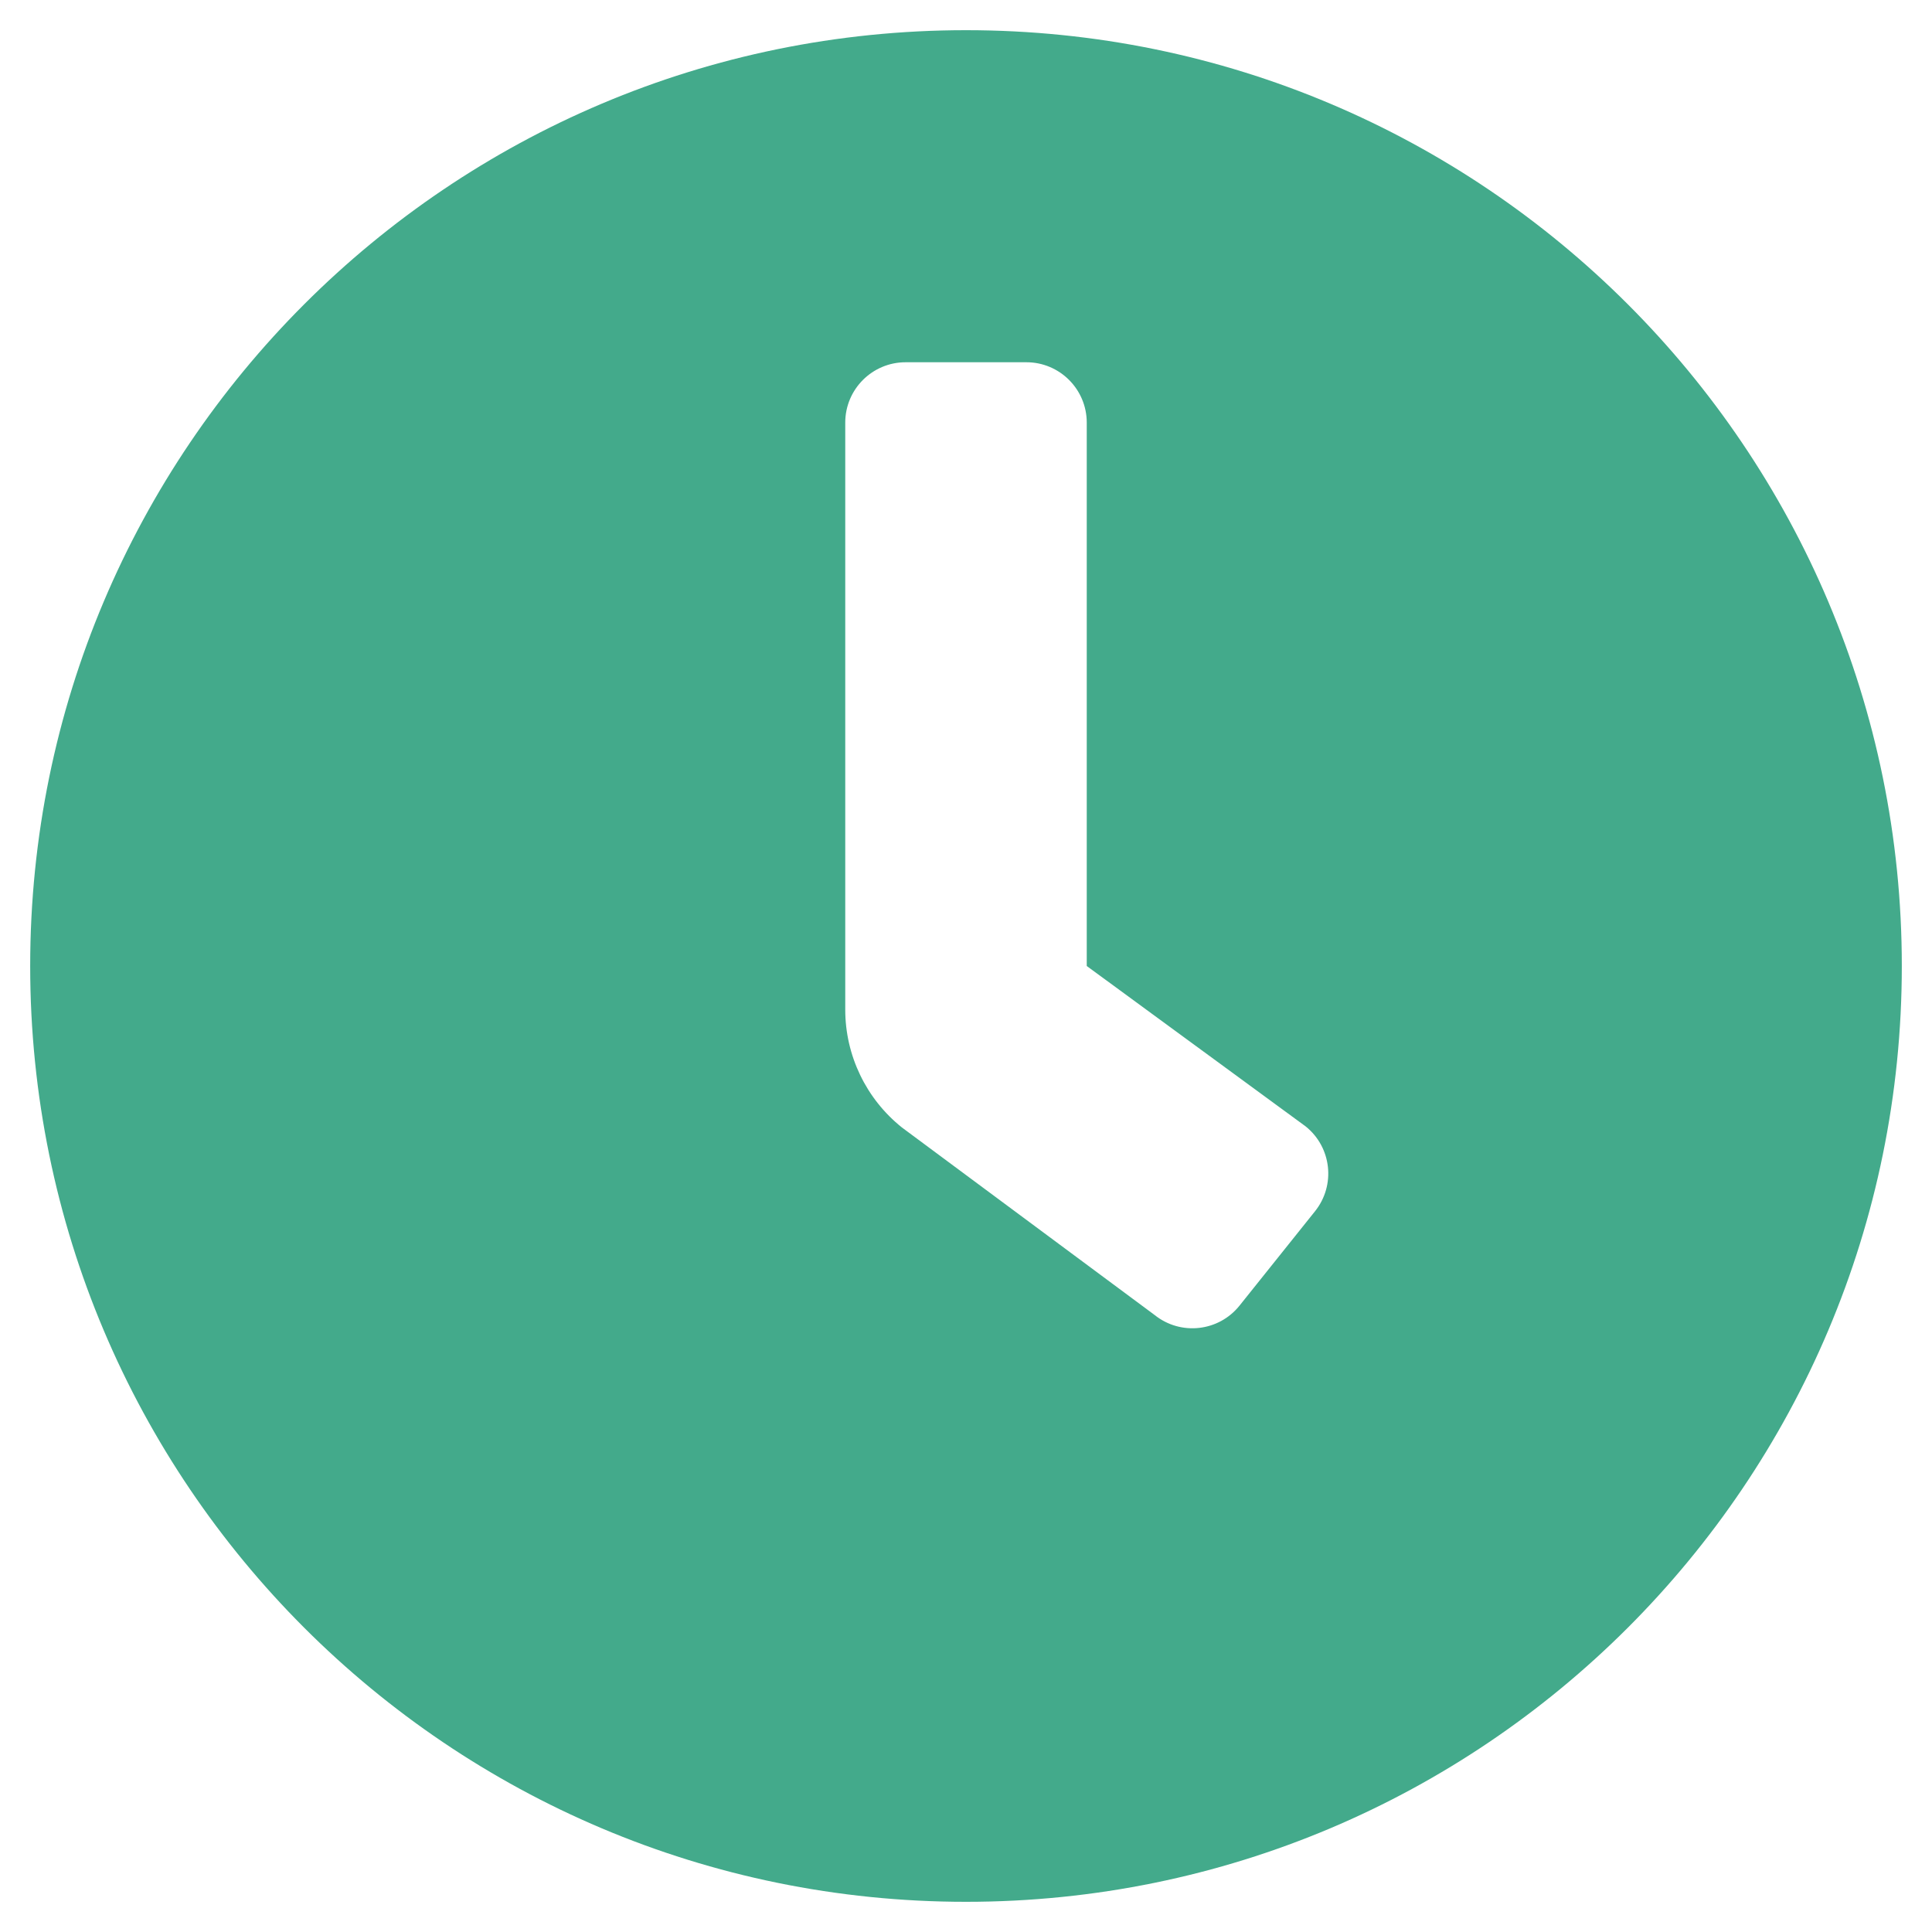
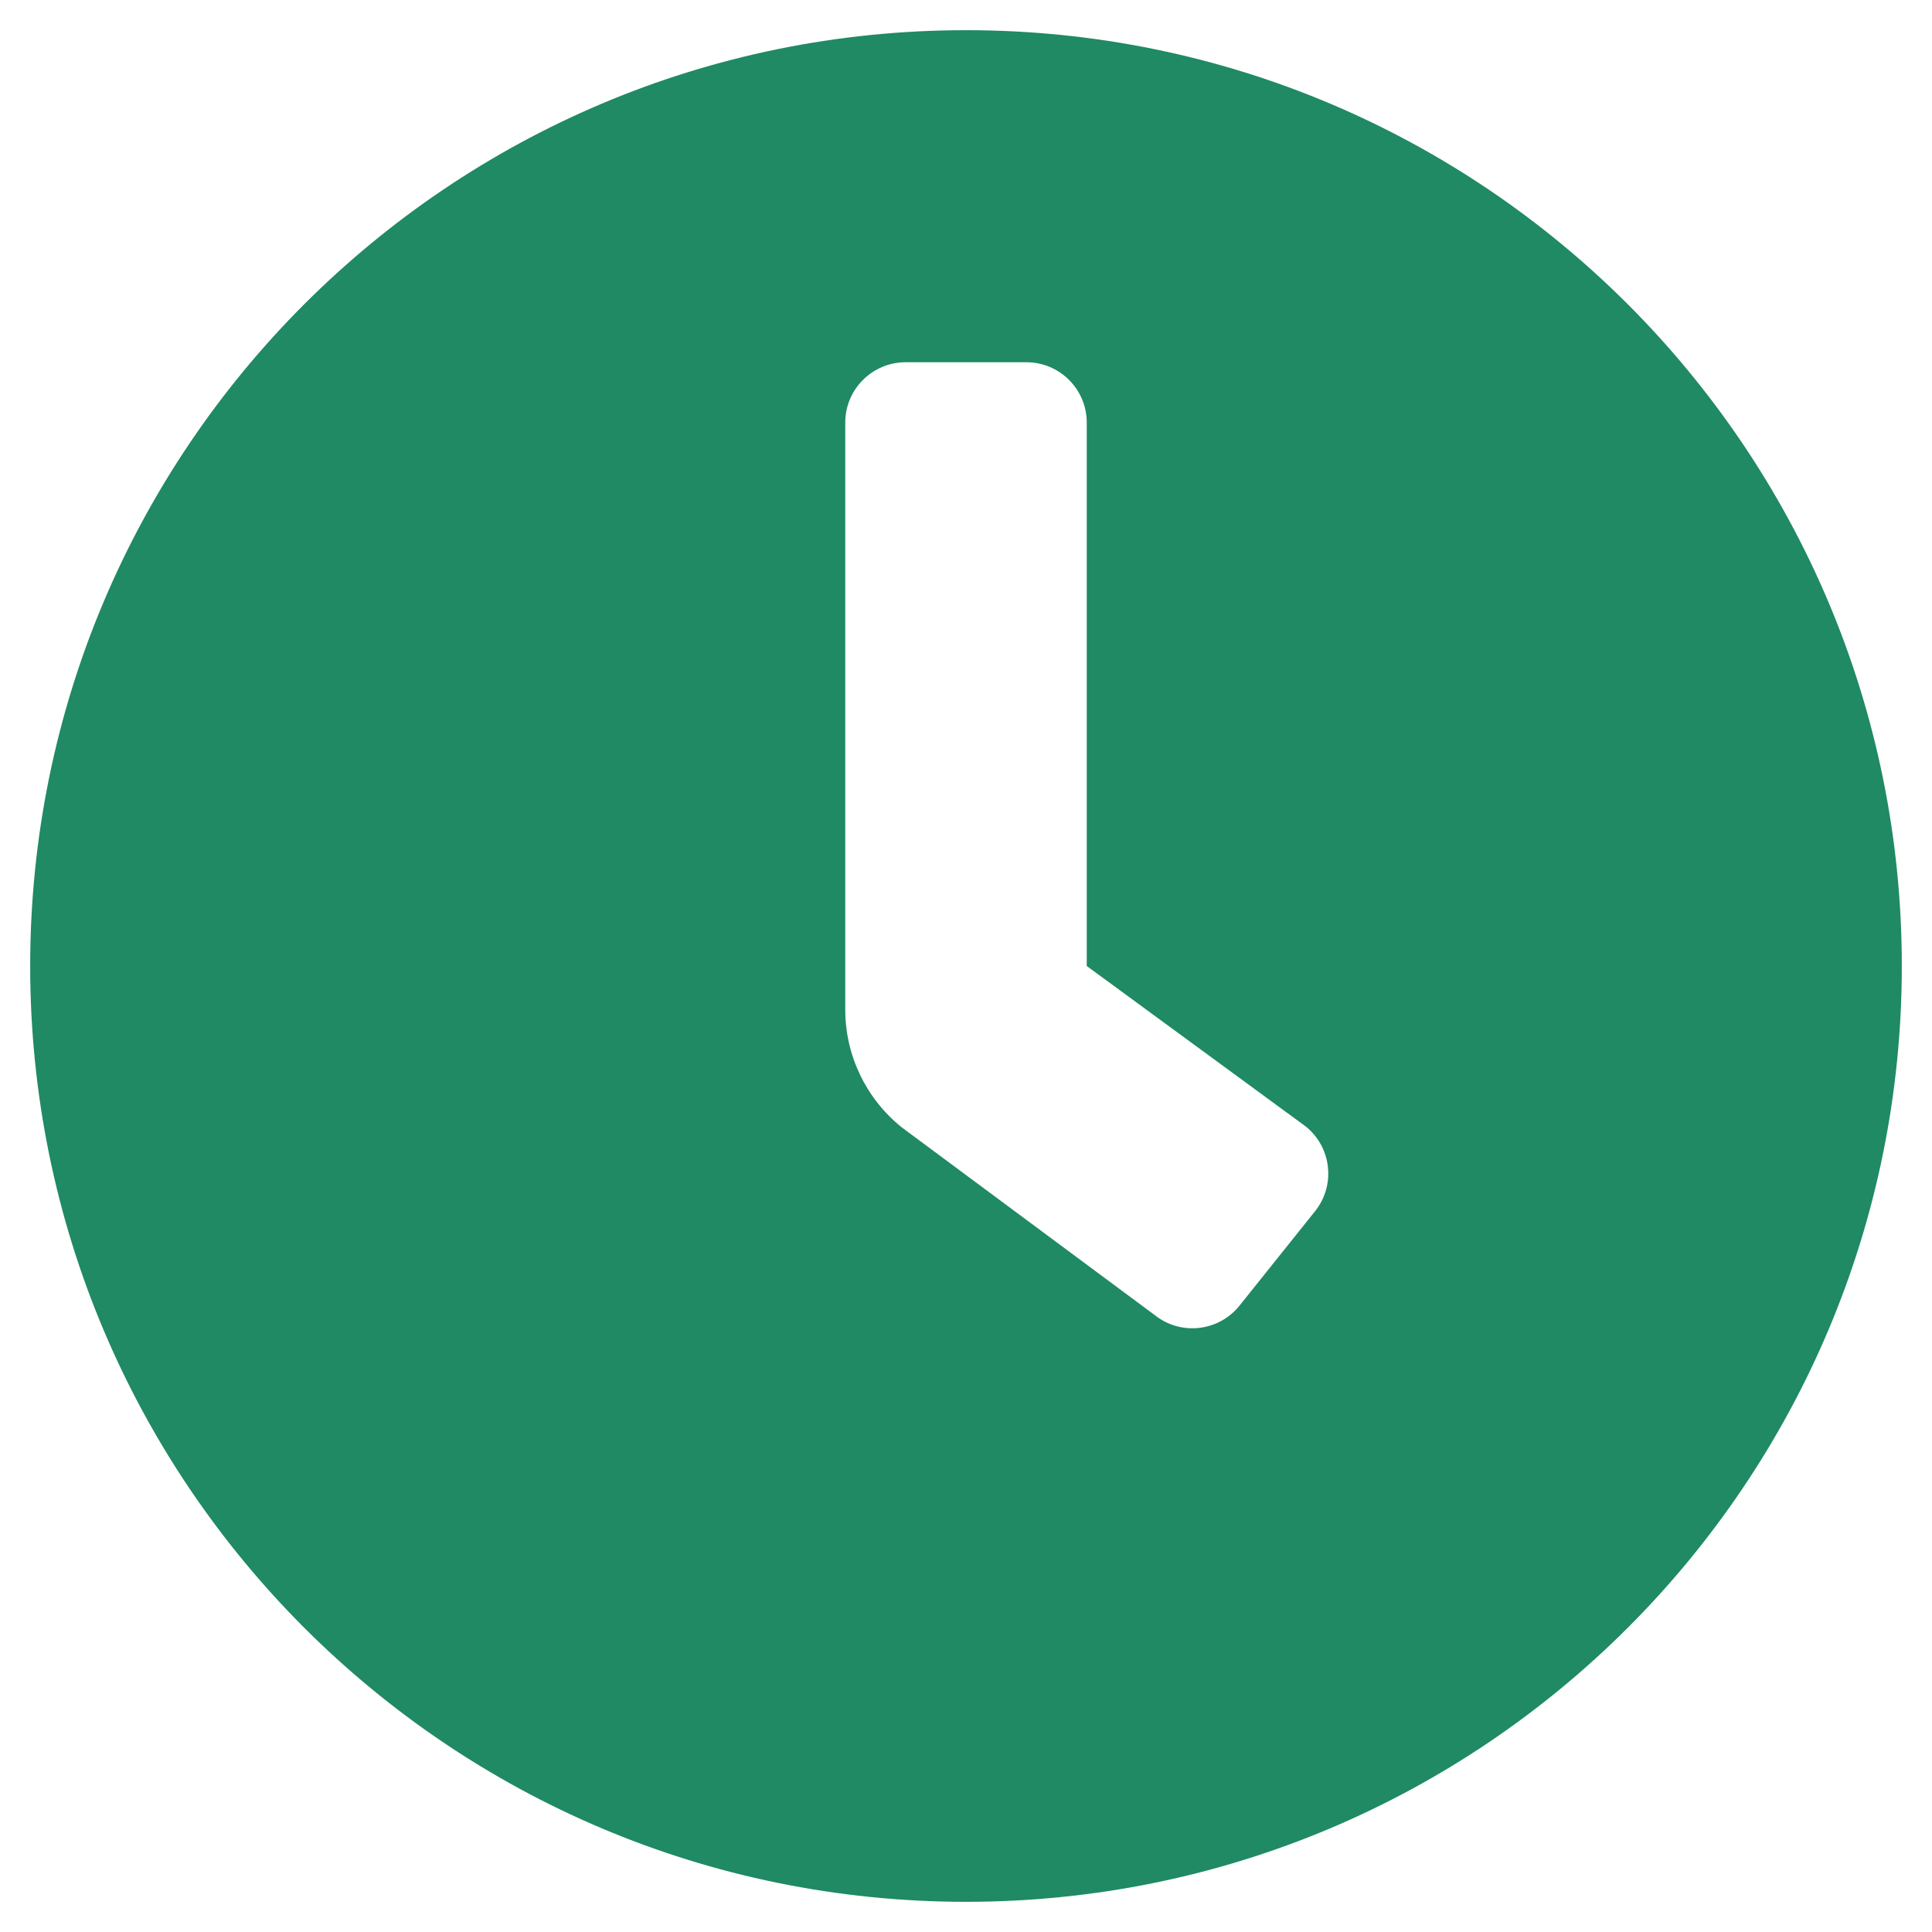
<svg xmlns="http://www.w3.org/2000/svg" viewBox="0 0 512 512">
-   <path fill="#43AA8B" d="M256,8C119,8,8,119,8,256S119,504,256,504,504,393,504,256,393,8,256,8Zm92.49,313h0l-20,25a16,16,0,0,1-22.49,2.5h0l-67-49.72a40,40,0,0,1-15-31.23V112a16,16,0,0,1,16-16h32a16,16,0,0,1,16,16V256l58,42.5A16,16,0,0,1,348.49,321Z" />
+   <path fill="#1F8A63" d="M256,8C119,8,8,119,8,256S119,504,256,504,504,393,504,256,393,8,256,8Zm92.49,313h0l-20,25a16,16,0,0,1-22.49,2.5h0l-67-49.72a40,40,0,0,1-15-31.23V112a16,16,0,0,1,16-16h32a16,16,0,0,1,16,16V256l58,42.5A16,16,0,0,1,348.49,321Z" />
</svg>
